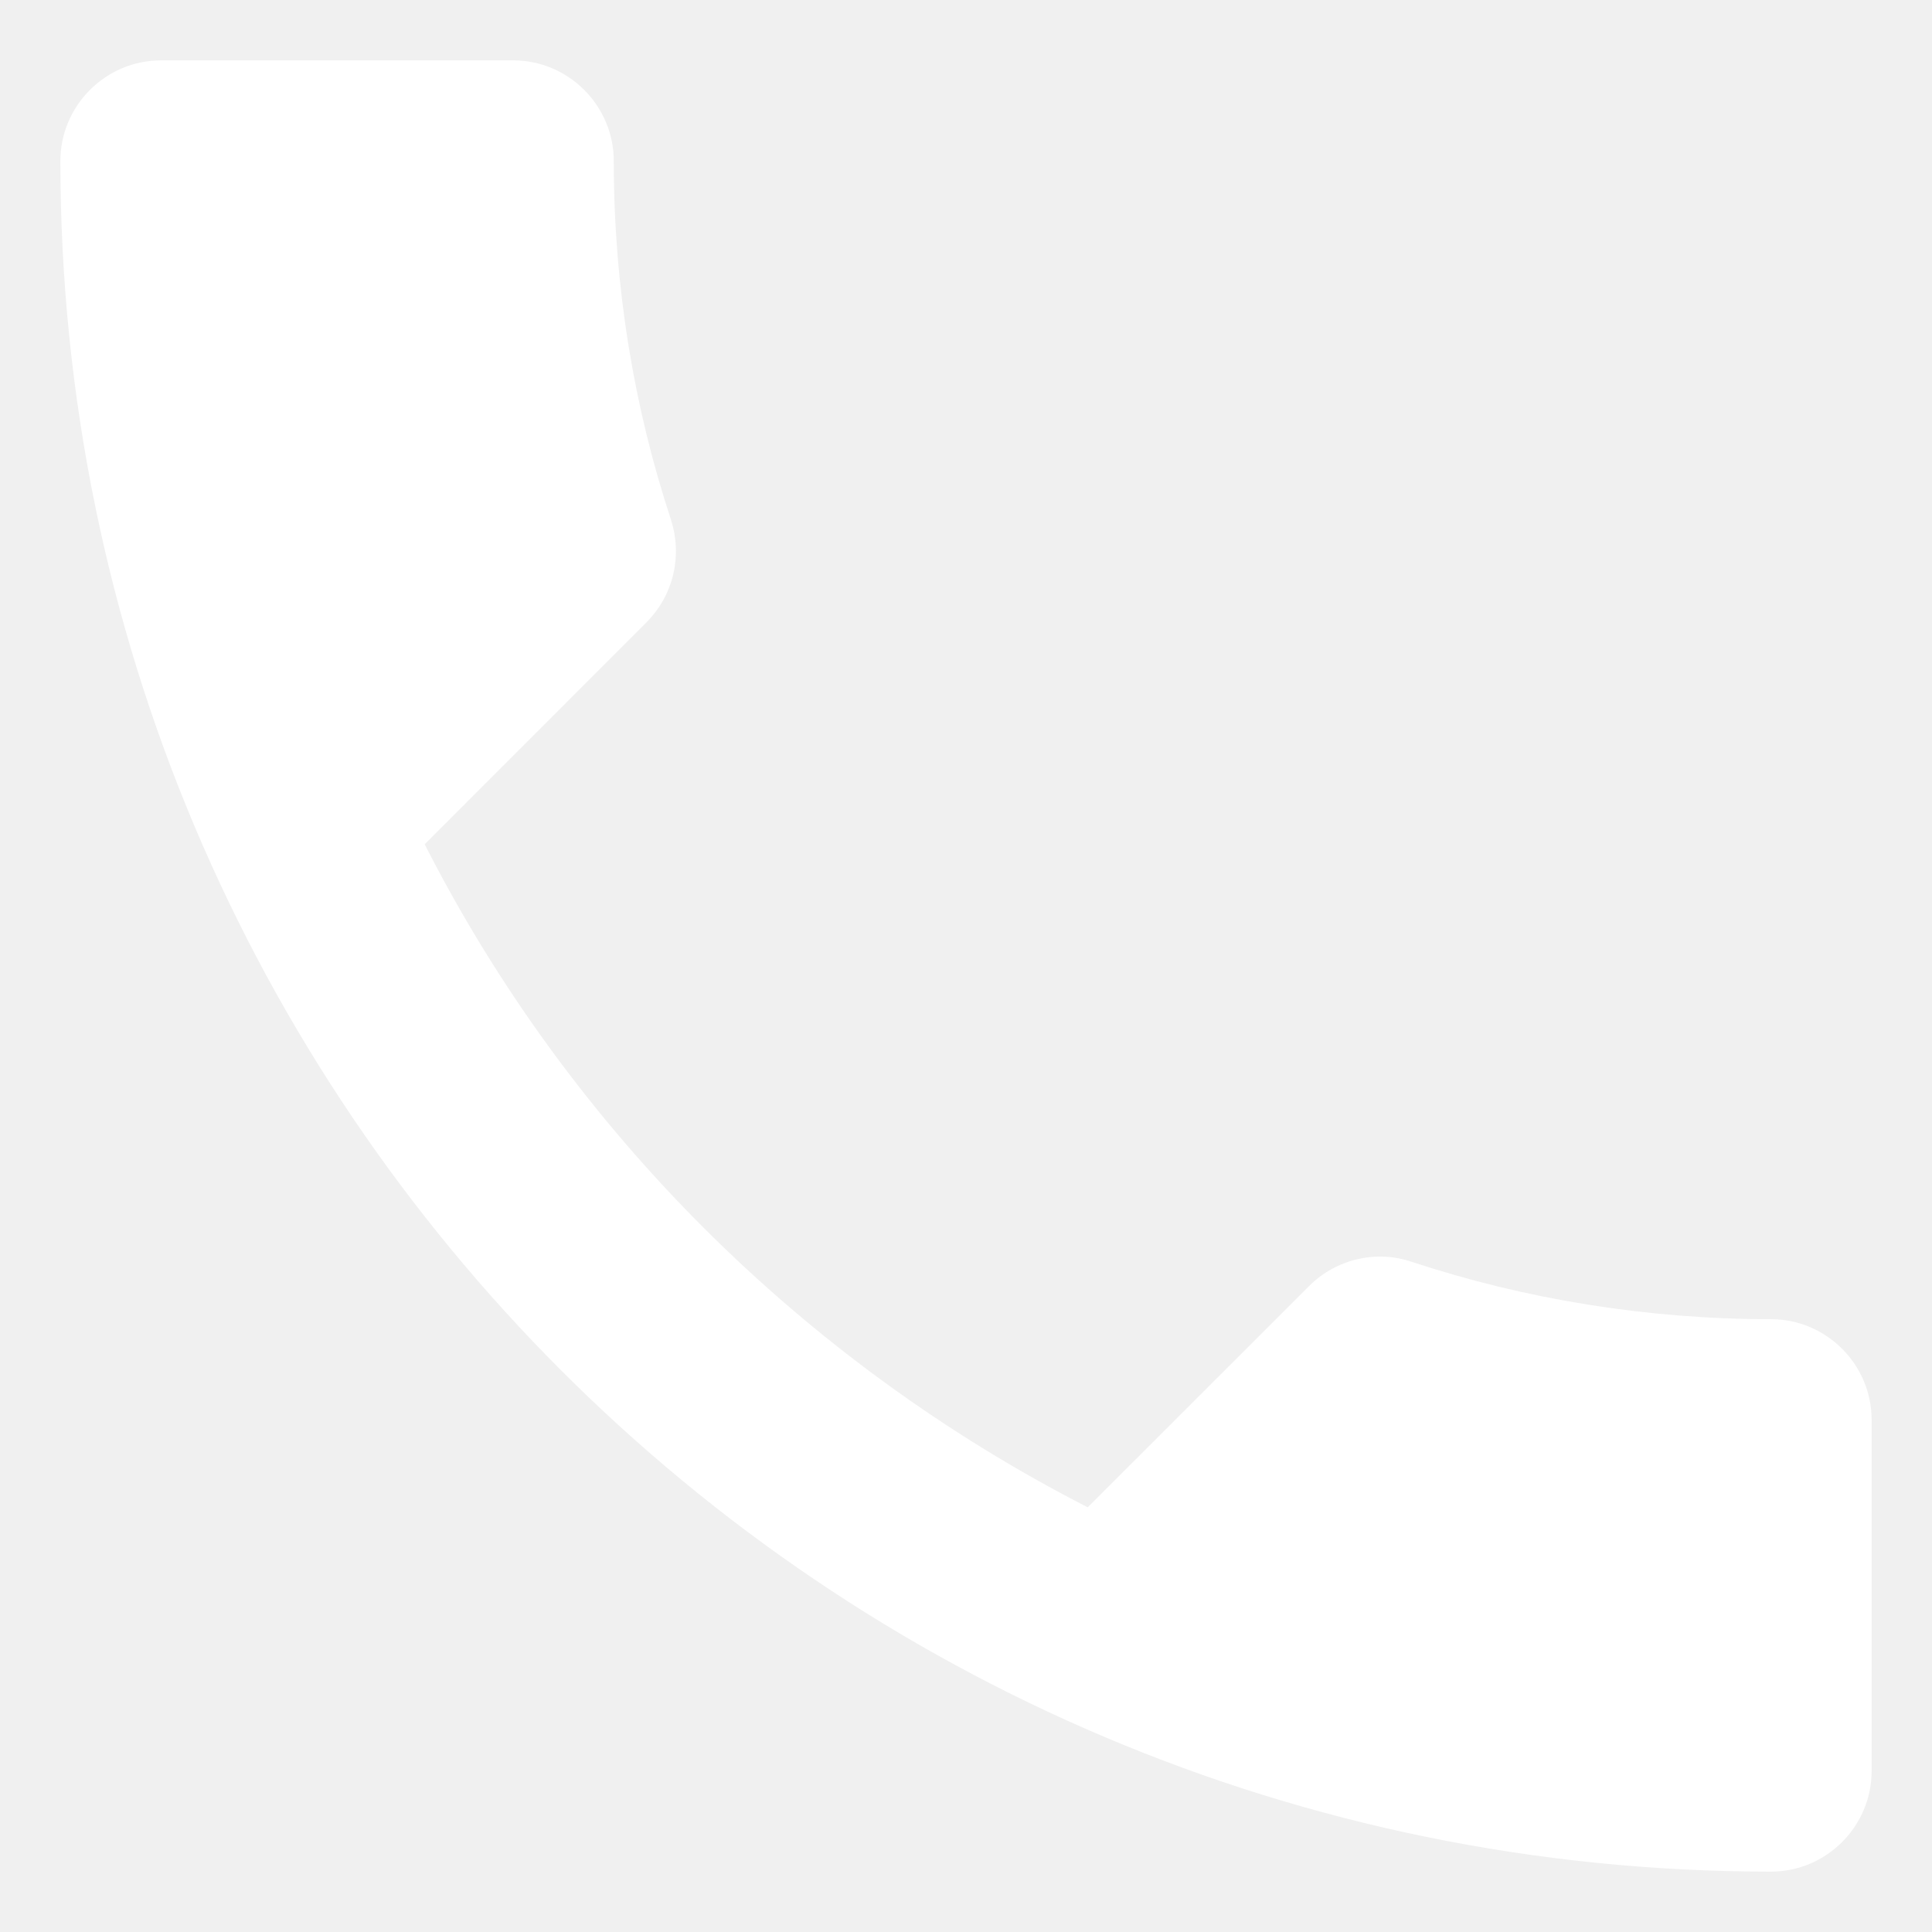
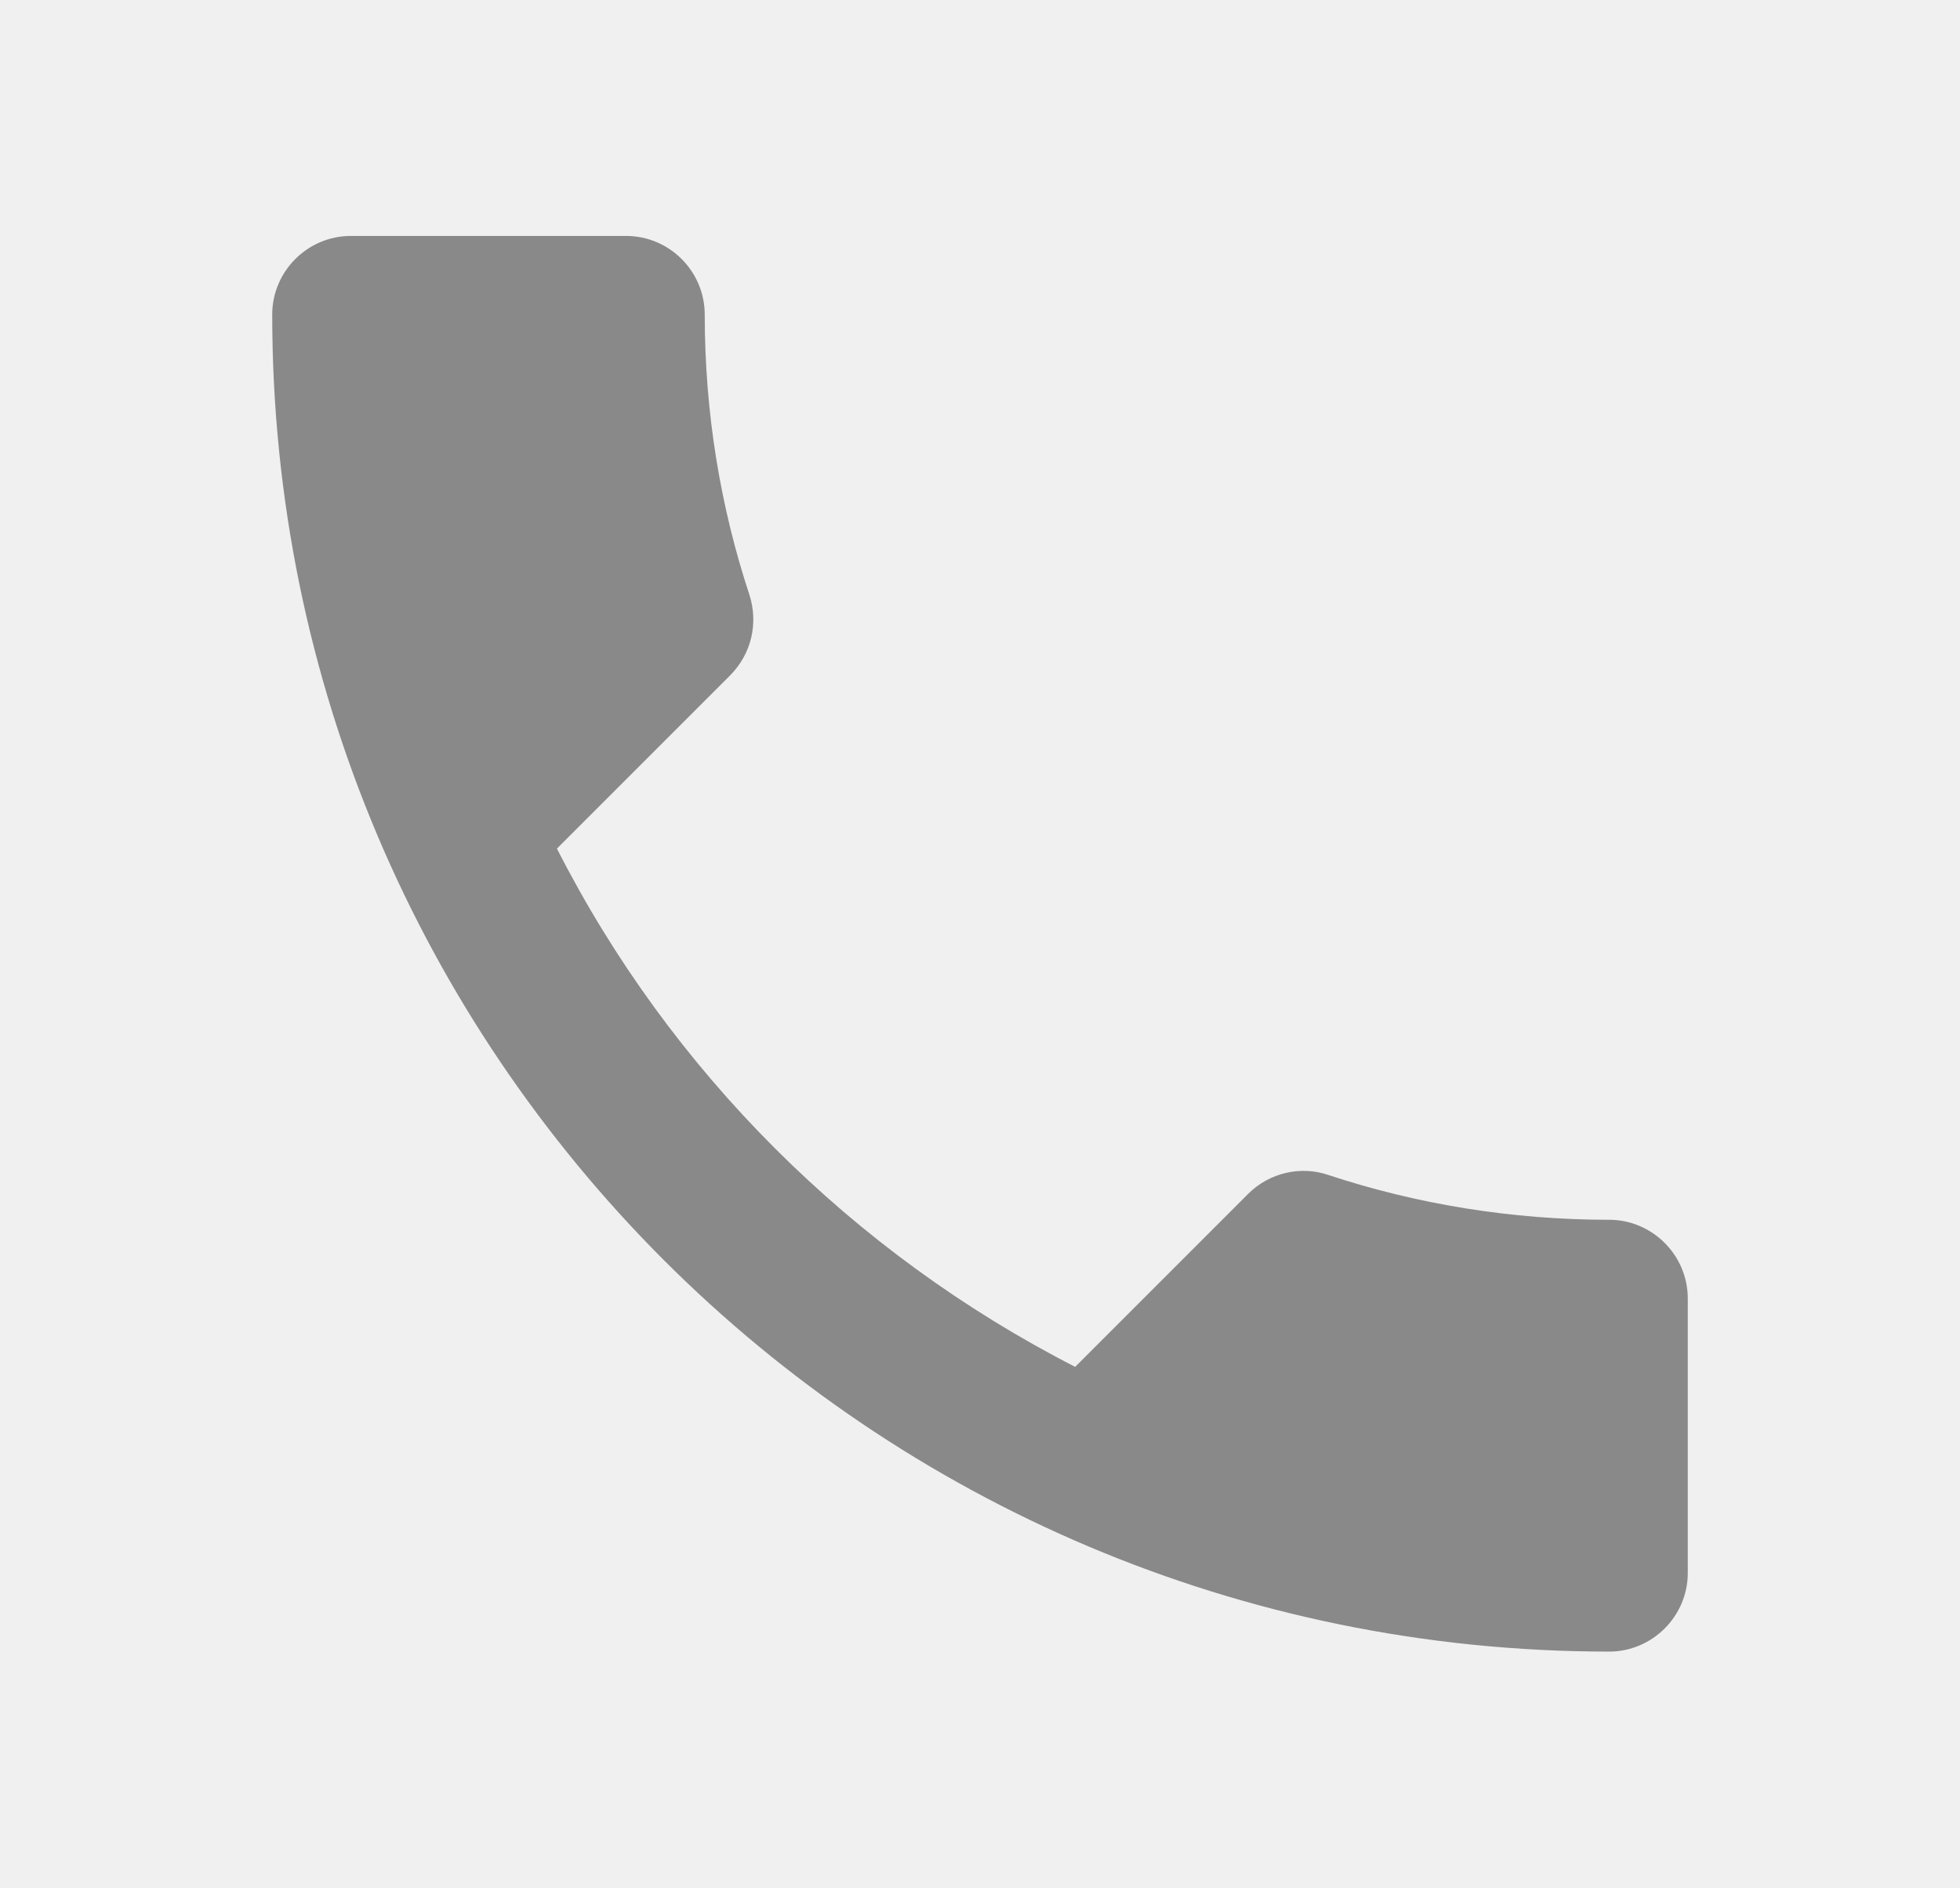
- <svg xmlns="http://www.w3.org/2000/svg" width="16" height="16" viewBox="0 0 16 16" fill="none">
-   <path d="M3.517 6.992C4.717 9.35 6.65 11.275 9.008 12.483L10.842 10.65C11.067 10.425 11.4 10.35 11.692 10.45C12.625 10.758 13.633 10.925 14.667 10.925C15.125 10.925 15.5 11.3 15.5 11.758V14.667C15.5 15.125 15.125 15.5 14.667 15.5C6.842 15.5 0.5 9.158 0.5 1.333C0.5 0.875 0.875 0.5 1.333 0.5H4.25C4.708 0.5 5.083 0.875 5.083 1.333C5.083 2.375 5.25 3.375 5.558 4.308C5.65 4.6 5.583 4.925 5.35 5.158L3.517 6.992Z" fill="white" />
+ <svg xmlns="http://www.w3.org/2000/svg" width="27" height="26" viewBox="0 0 27 26" fill="none">
+   <path d="M7.672 11.689C9.232 14.755 11.745 17.258 14.811 18.828L17.194 16.445C17.487 16.152 17.92 16.055 18.299 16.185C19.512 16.586 20.823 16.802 22.167 16.802C22.762 16.802 23.25 17.29 23.25 17.886V21.667C23.25 22.262 22.762 22.75 22.167 22.75C11.994 22.75 3.75 14.506 3.75 4.333C3.75 3.737 4.237 3.25 4.833 3.25H8.625C9.221 3.25 9.708 3.737 9.708 4.333C9.708 5.688 9.925 6.987 10.326 8.201C10.445 8.58 10.358 9.002 10.055 9.306L7.672 11.689Z" fill="#898989" />
</svg>
